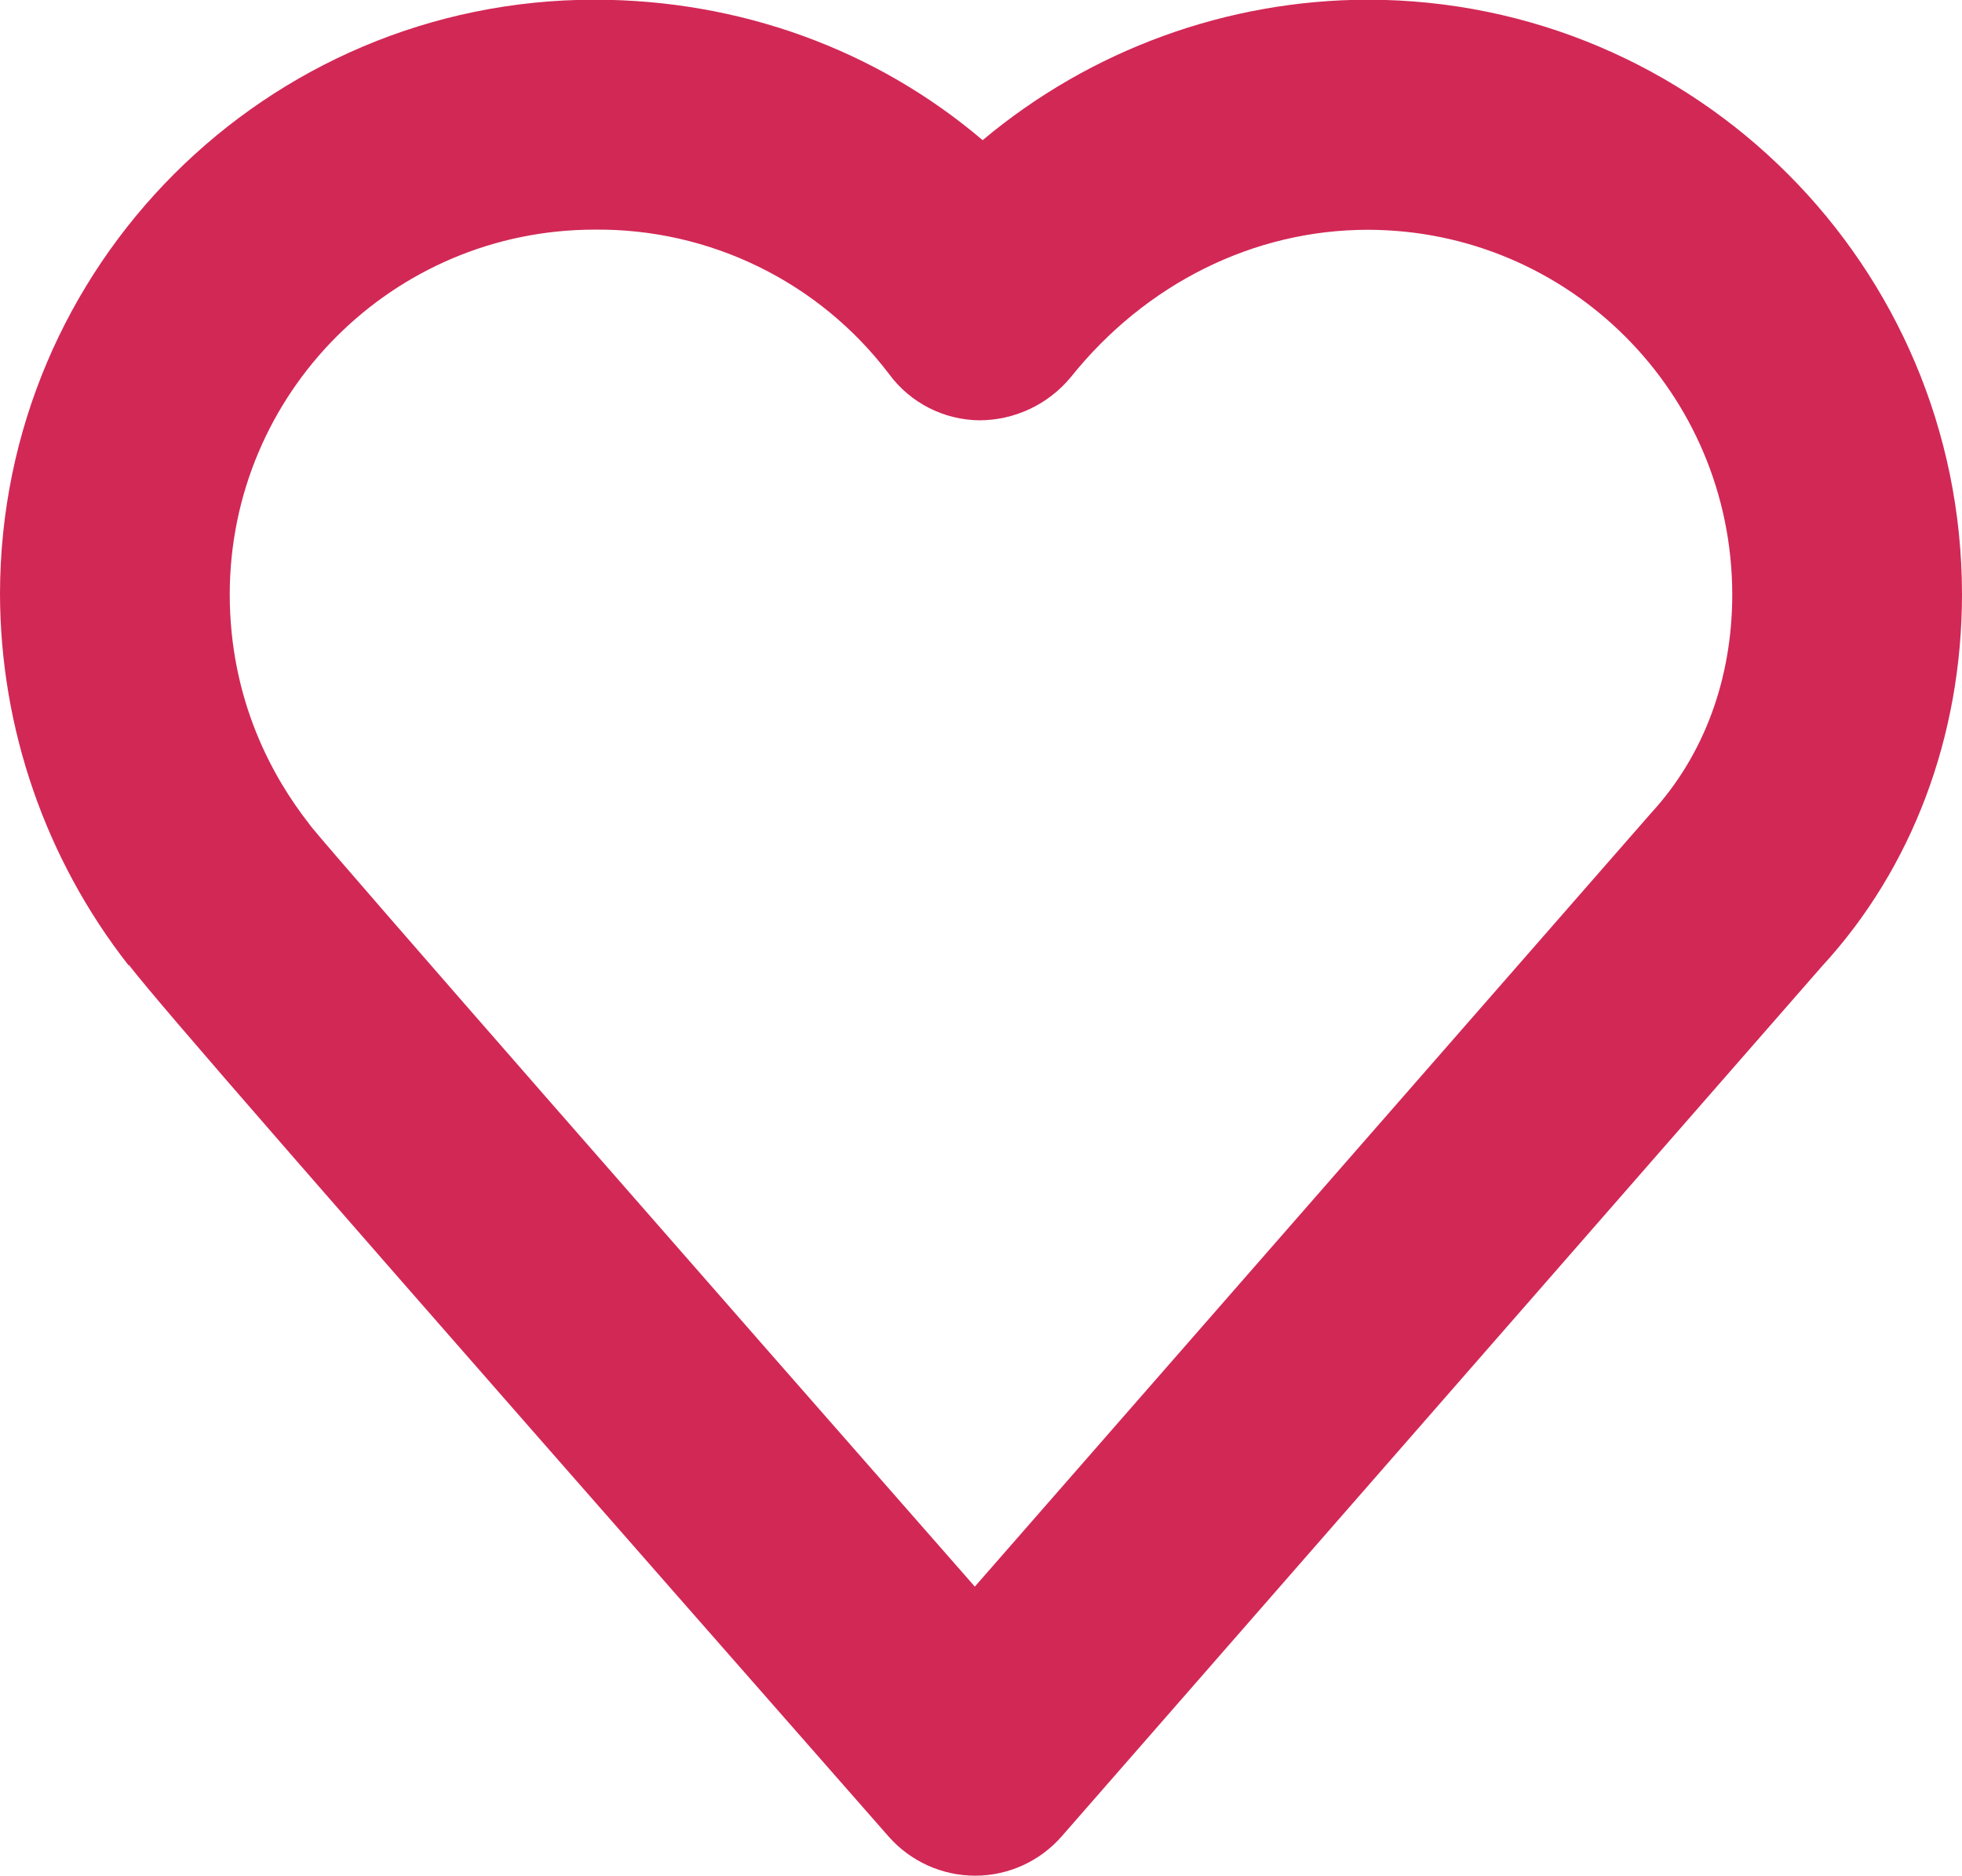
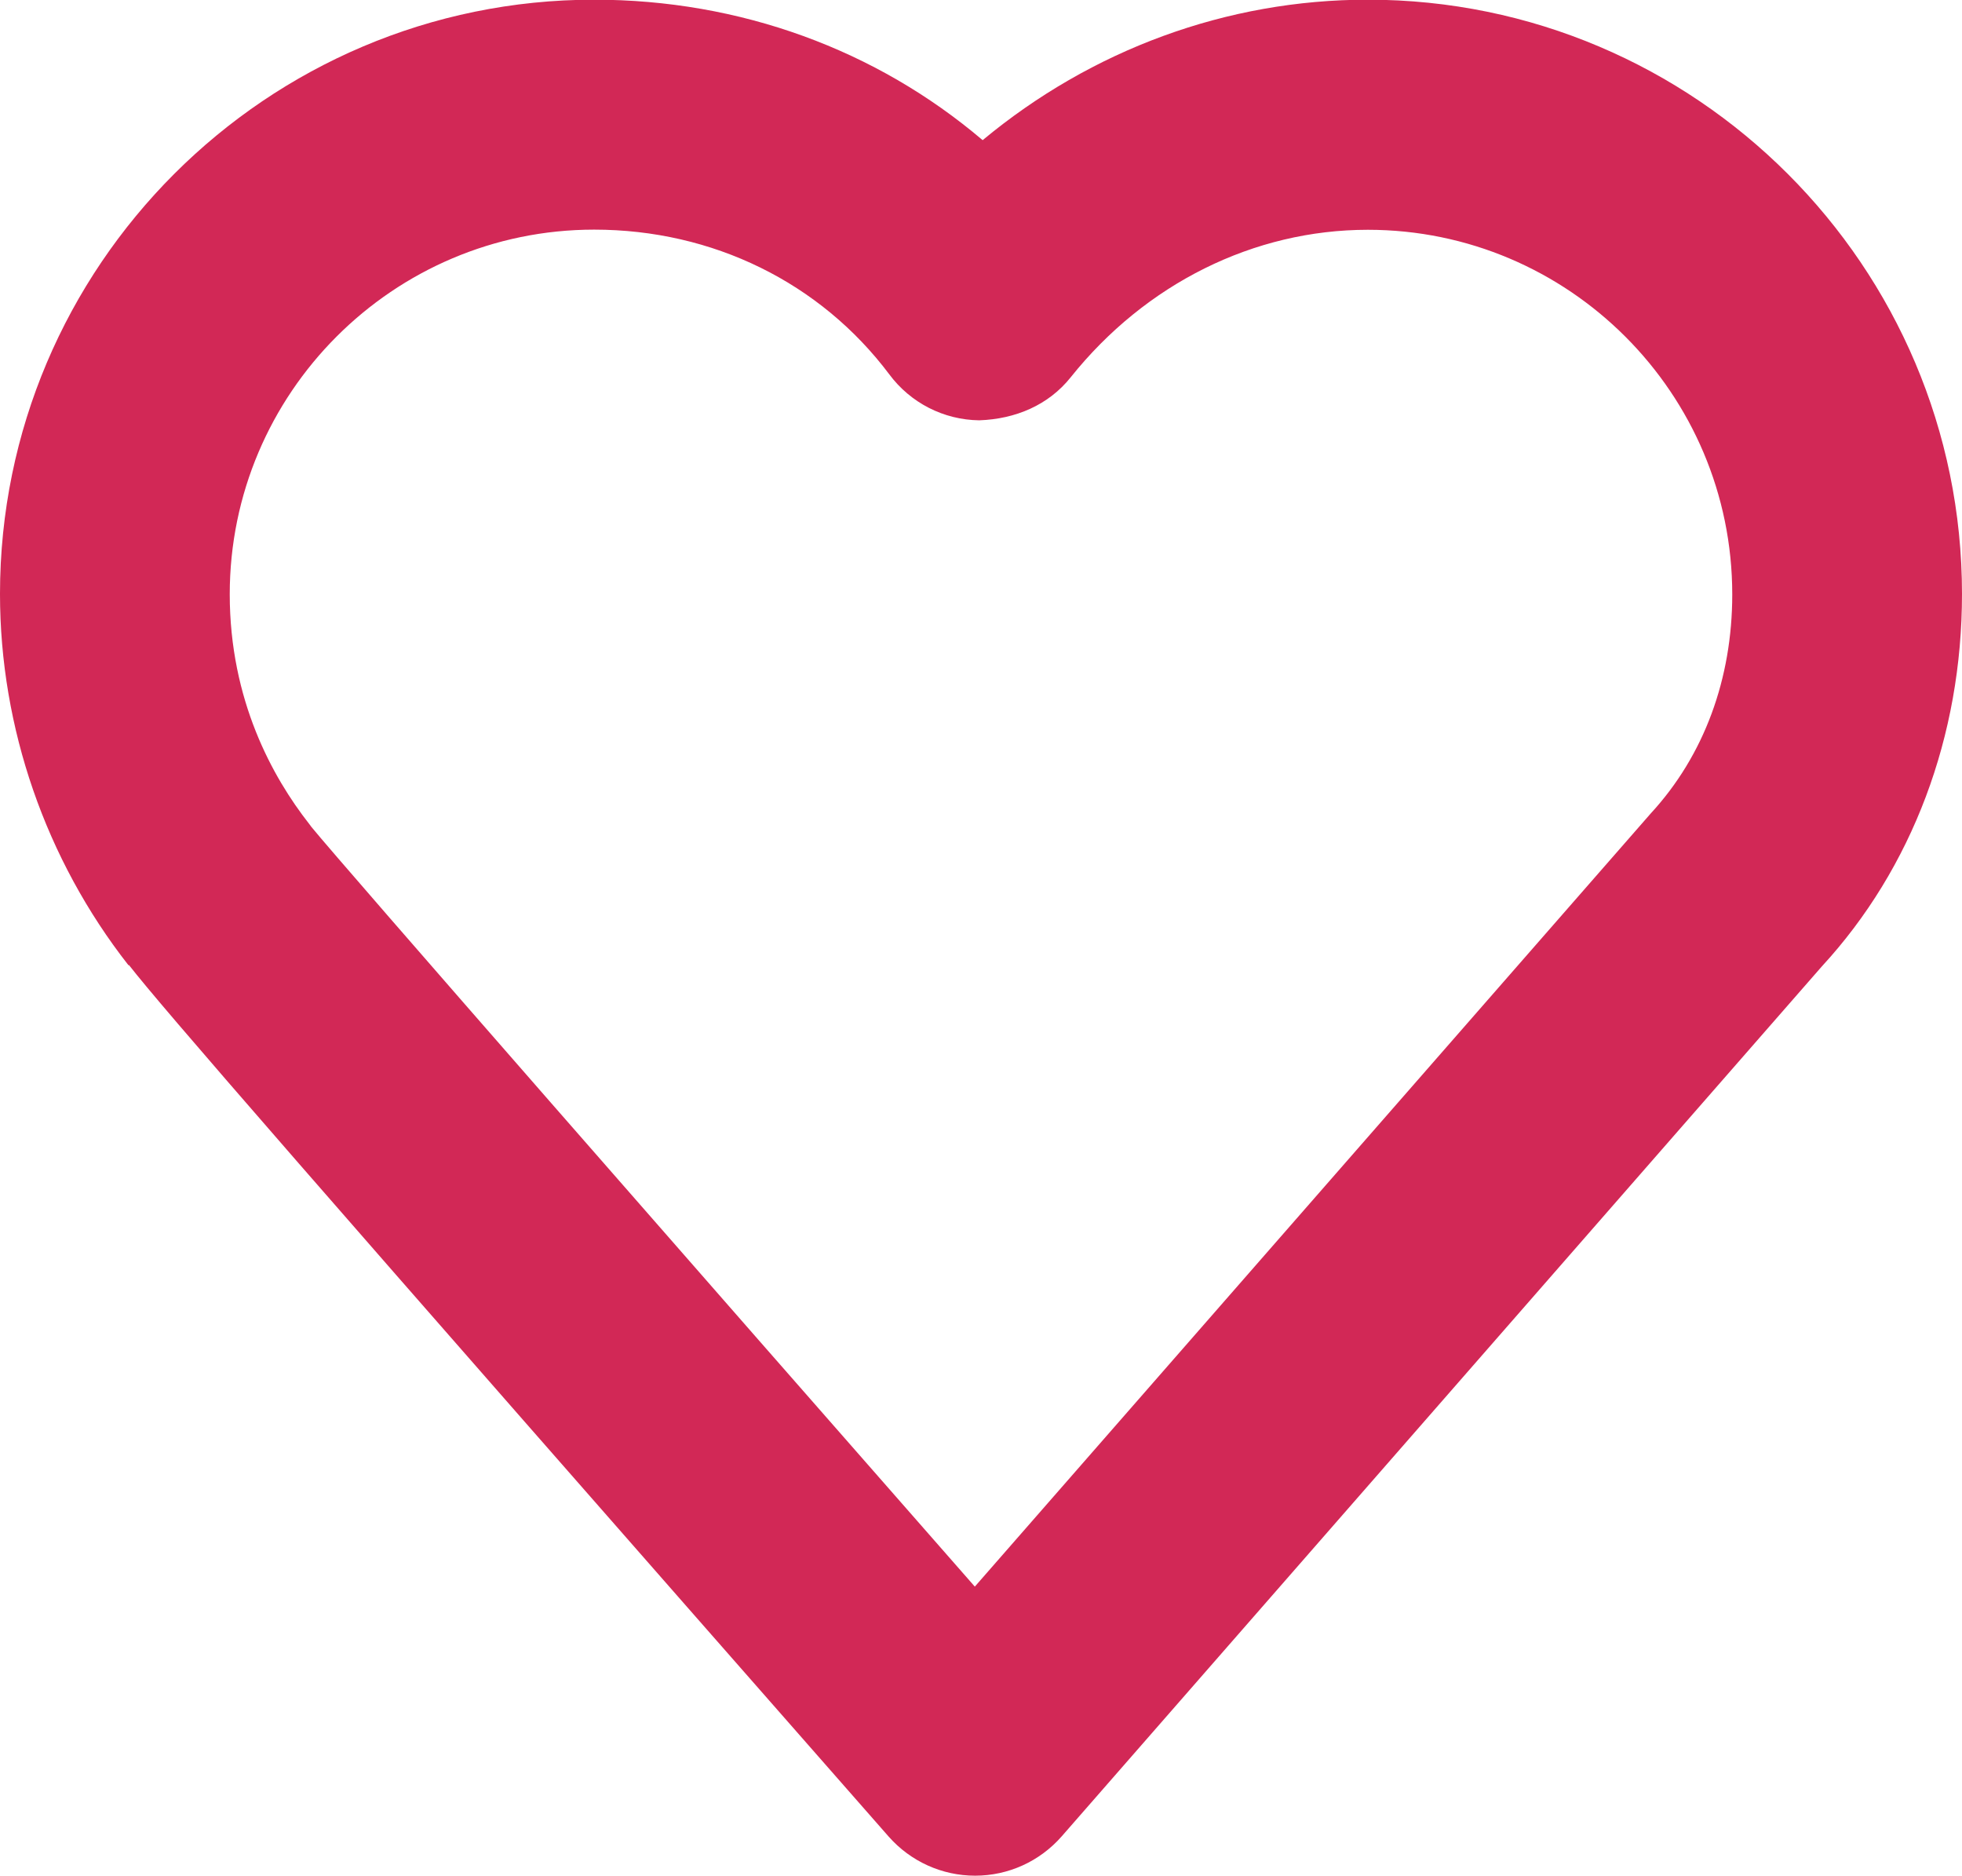
- <svg xmlns="http://www.w3.org/2000/svg" width="12.545" height="11.99" version="1" viewBox="521.939 473.064 12.545 11.99">
-   <path fill="#d22856" d="M528.174 485.055a.737.737 0 01-.552-.249c-3.798-4.324-4.644-5.298-4.858-5.572h-.004a3.866 3.866 0 01-.821-2.373 3.803 3.803 0 013.799-3.799c.934 0 1.804.32 2.484.898a3.847 3.847 0 012.463-.898 3.803 3.803 0 013.799 3.799c0 .909-.318 1.754-.896 2.381l-4.86 5.561a.735.735 0 01-.554.252zm-4.245-6.706c.208.255 2.471 2.839 4.243 4.858l4.323-4.944c.34-.369.52-.86.52-1.399a2.333 2.333 0 00-2.33-2.331c-.729 0-1.421.344-1.9.943a.76.76 0 01-.585.275.727.727 0 01-.575-.294 2.333 2.333 0 00-1.887-.925 2.333 2.333 0 00-2.33 2.331c0 .678.275 1.171.507 1.467l.014.019z" />
+ <svg xmlns="http://www.w3.org/2000/svg" version="1.0" id="Layer_1" x="0px" y="0px" width="12.545px" height="11.99px" viewBox="521.939 473.064 12.545 11.99" enable-background="new 521.939 473.064 12.545 11.99" xml:space="preserve">
+   <g>
+     <path fill="#d22856" d="M528.174,485.055c-0.212,0-0.412-0.091-0.552-0.249c-3.798-4.324-4.644-5.298-4.858-5.572l-0.004,0.0 c-0.529-0.675-0.821-1.518-0.821-2.373c0-2.095,1.704-3.799,3.799-3.799c0.934,0,1.804,0.32,2.484,0.898 c0.696-0.578,1.56-0.898,2.463-0.898c2.095,0,3.799,1.704,3.799,3.799c0,0.909-0.318,1.754-0.896,2.381l-4.86,5.561 C528.587,484.964,528.386,485.055,528.174,485.055L528.174,485.055z M523.929,478.349c0.208,0.255,2.471,2.839,4.243,4.858 l4.323-4.944c0.34-0.369,0.52-0.86,0.52-1.399c0-1.285-1.045-2.331-2.33-2.331c-0.729,0-1.421,0.344-1.9,0.943 c-0.142,0.178-0.353,0.267-0.585,0.275c-0.227-0.003-0.439-0.111-0.575-0.294c-0.441-0.587-1.129-0.925-1.887-0.925 c-1.285,0-2.33,1.046-2.33,2.331c0,0.678,0.275,1.171,0.507,1.467C523.919,478.336,523.925,478.342,523.929,478.349z" />
+   </g>
</svg>
